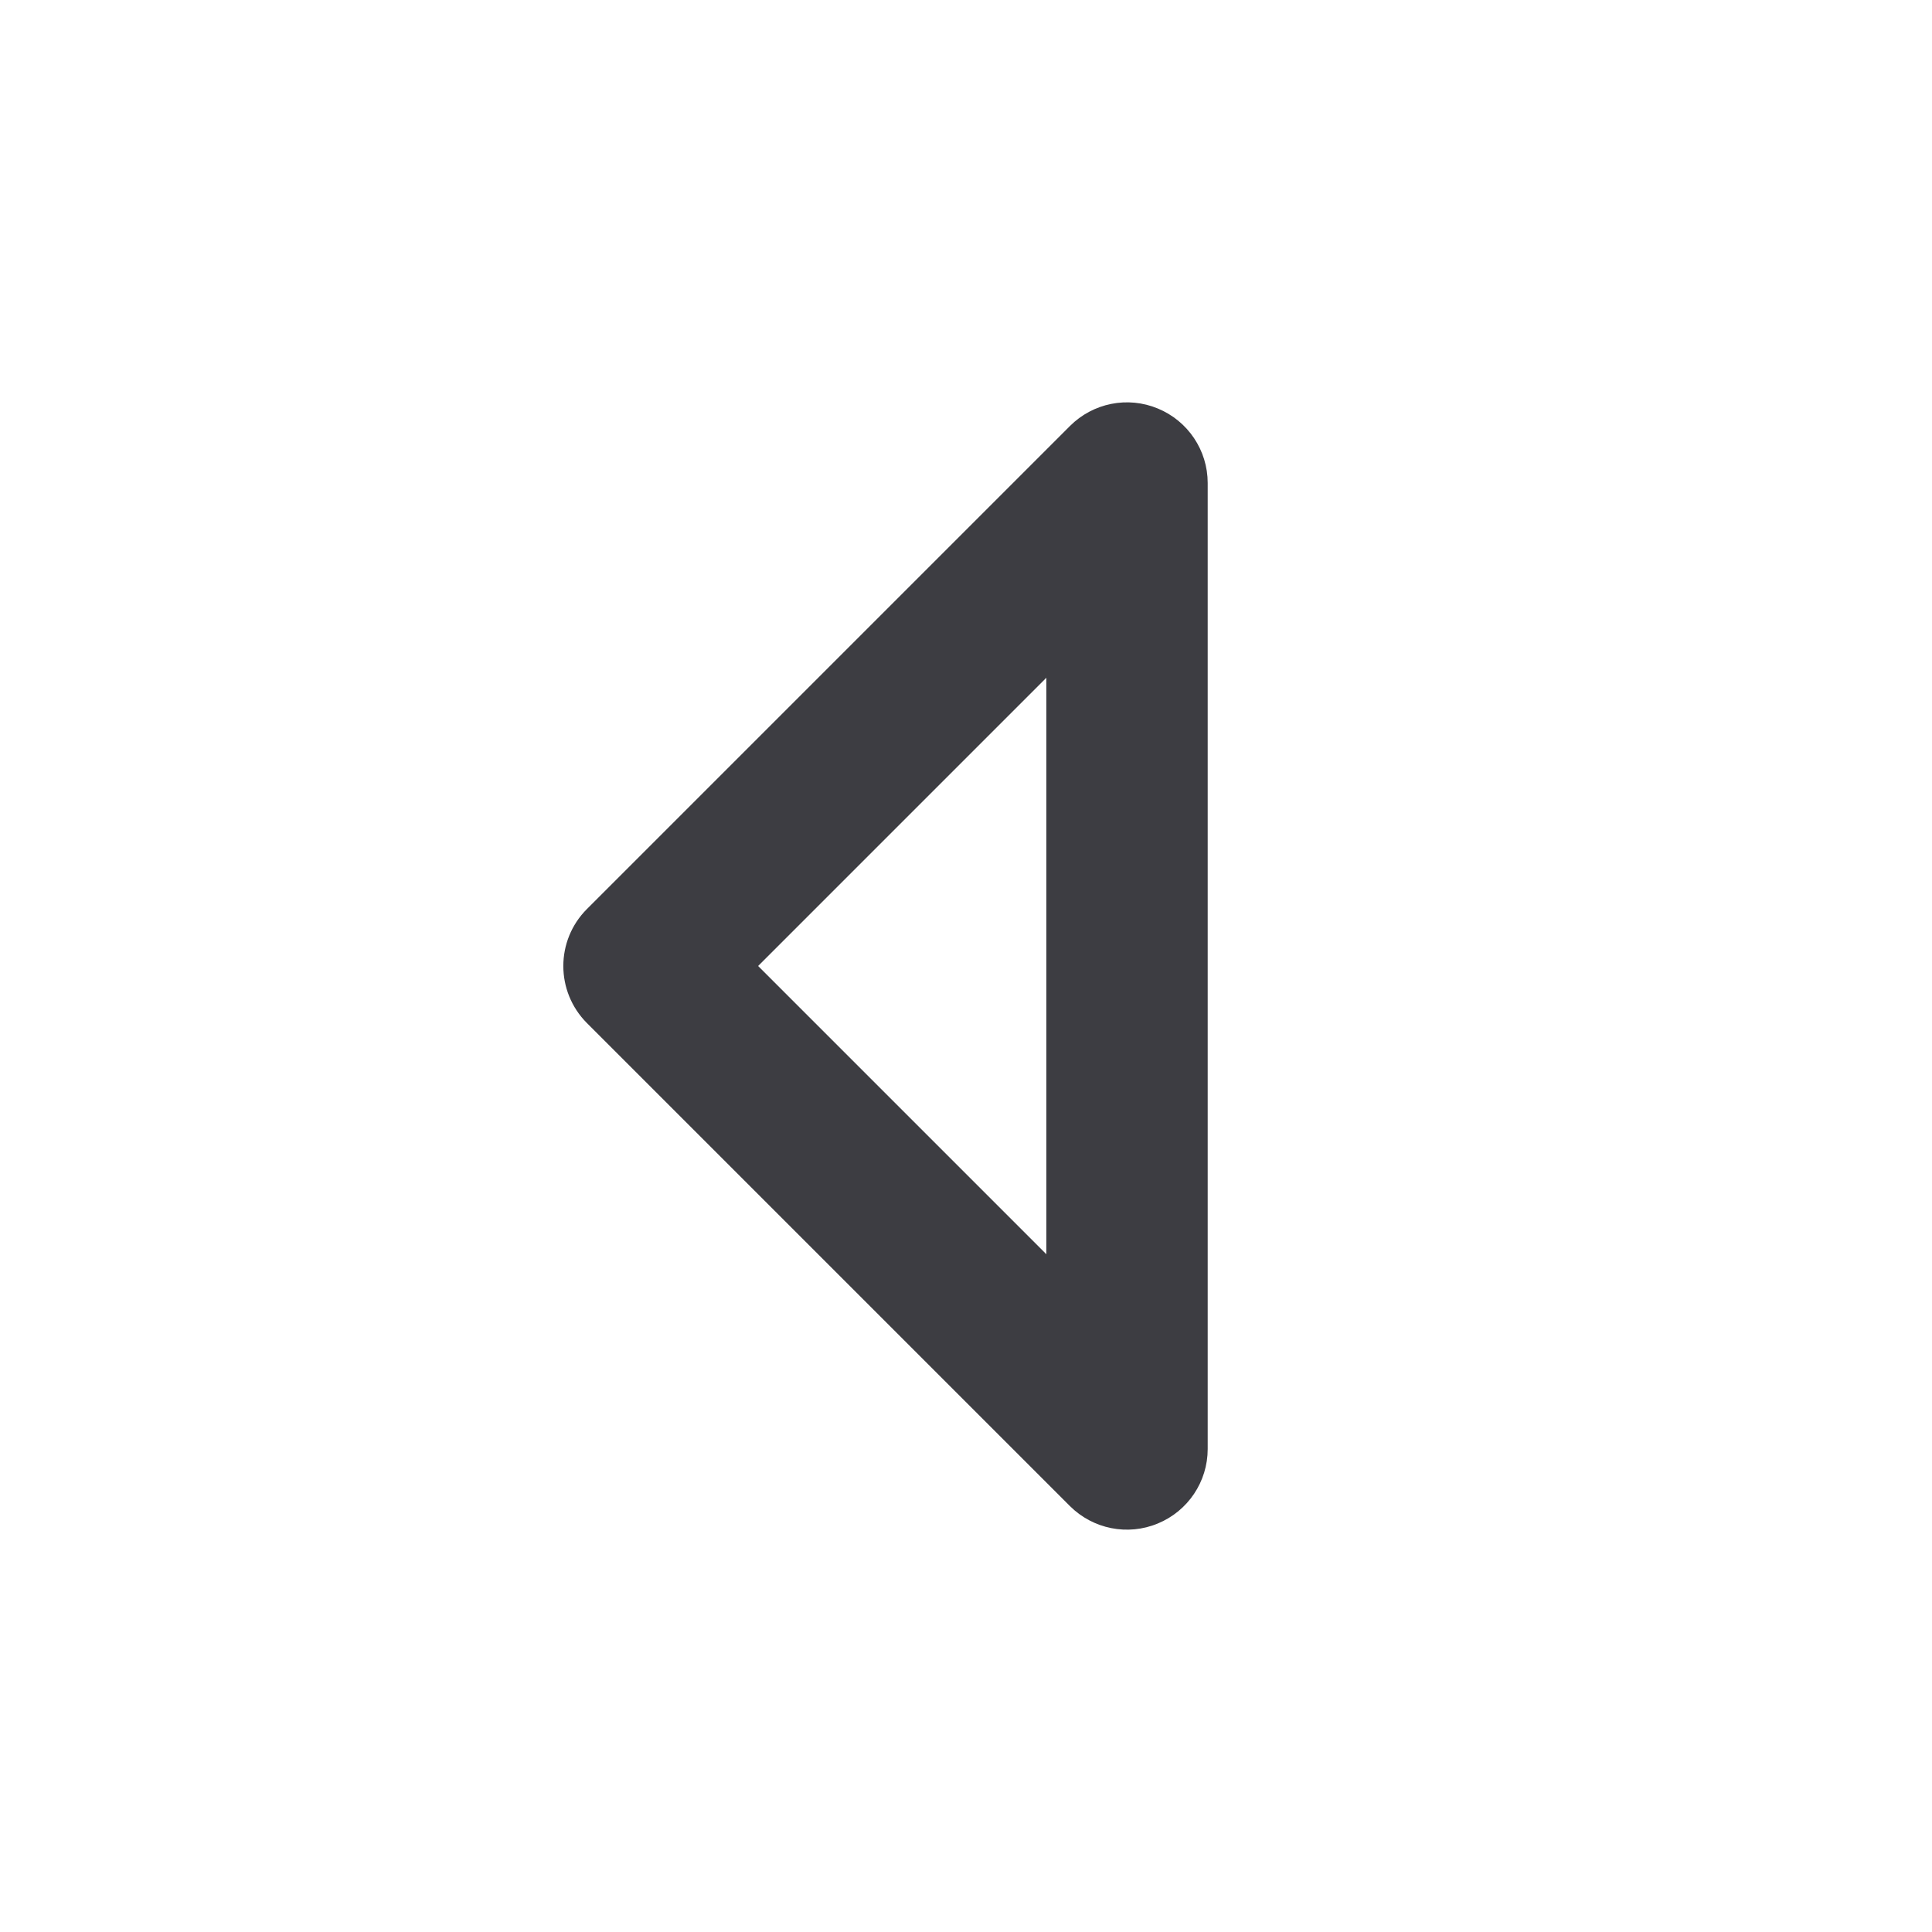
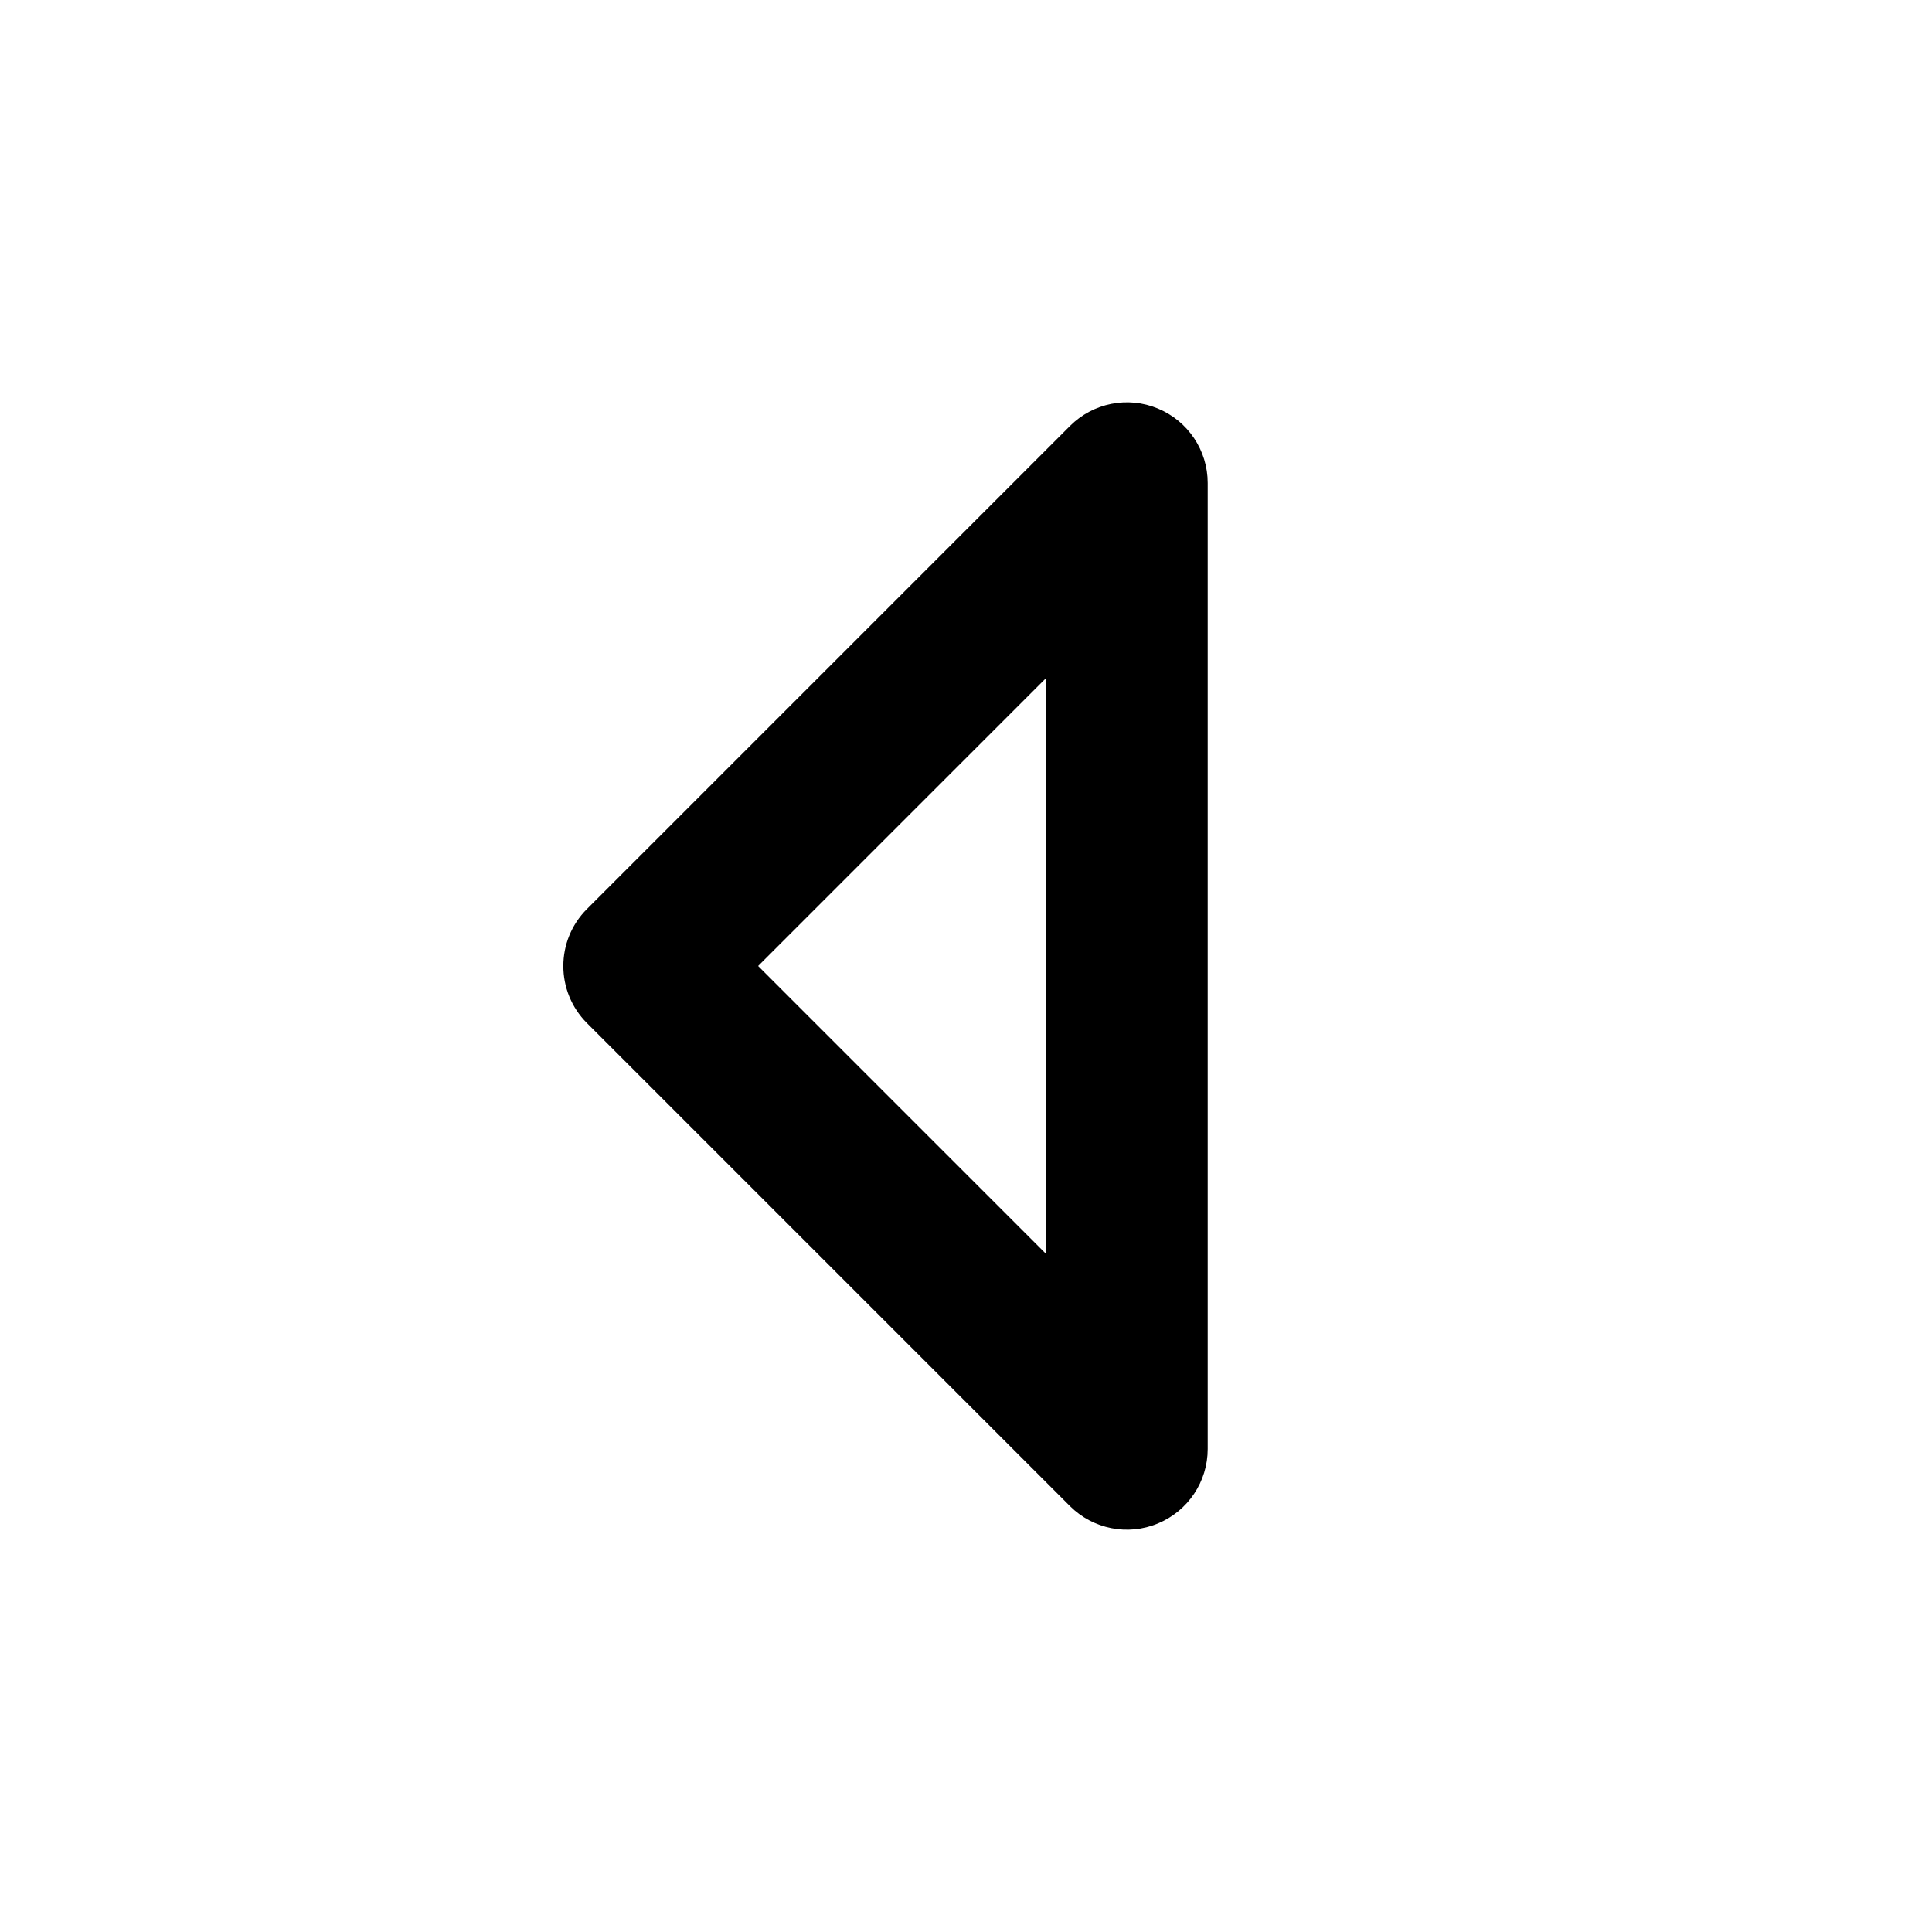
<svg xmlns="http://www.w3.org/2000/svg" width="20" height="20" viewBox="0 0 20 20" fill="none">
-   <path fill-rule="evenodd" clip-rule="evenodd" d="M6.076 10.591C5.75 10.264 5.75 9.736 6.076 9.41L11.076 4.41C11.315 4.171 11.674 4.099 11.986 4.229C12.298 4.358 12.502 4.662 12.502 5L12.502 15C12.502 15.338 12.298 15.642 11.986 15.771C11.674 15.901 11.315 15.829 11.076 15.591L6.076 10.591ZM10.832 12.984L10.832 7.016L7.848 10L10.832 12.984Z" fill="#3D3D42" />
+   <path fill-rule="evenodd" clip-rule="evenodd" d="M6.076 10.591C5.75 10.264 5.75 9.736 6.076 9.41L11.076 4.41C11.315 4.171 11.674 4.099 11.986 4.229C12.298 4.358 12.502 4.662 12.502 5L12.502 15C12.502 15.338 12.298 15.642 11.986 15.771C11.674 15.901 11.315 15.829 11.076 15.591L6.076 10.591ZM10.832 12.984L10.832 7.016L7.848 10L10.832 12.984Z" fill="currentColor" />
</svg>
